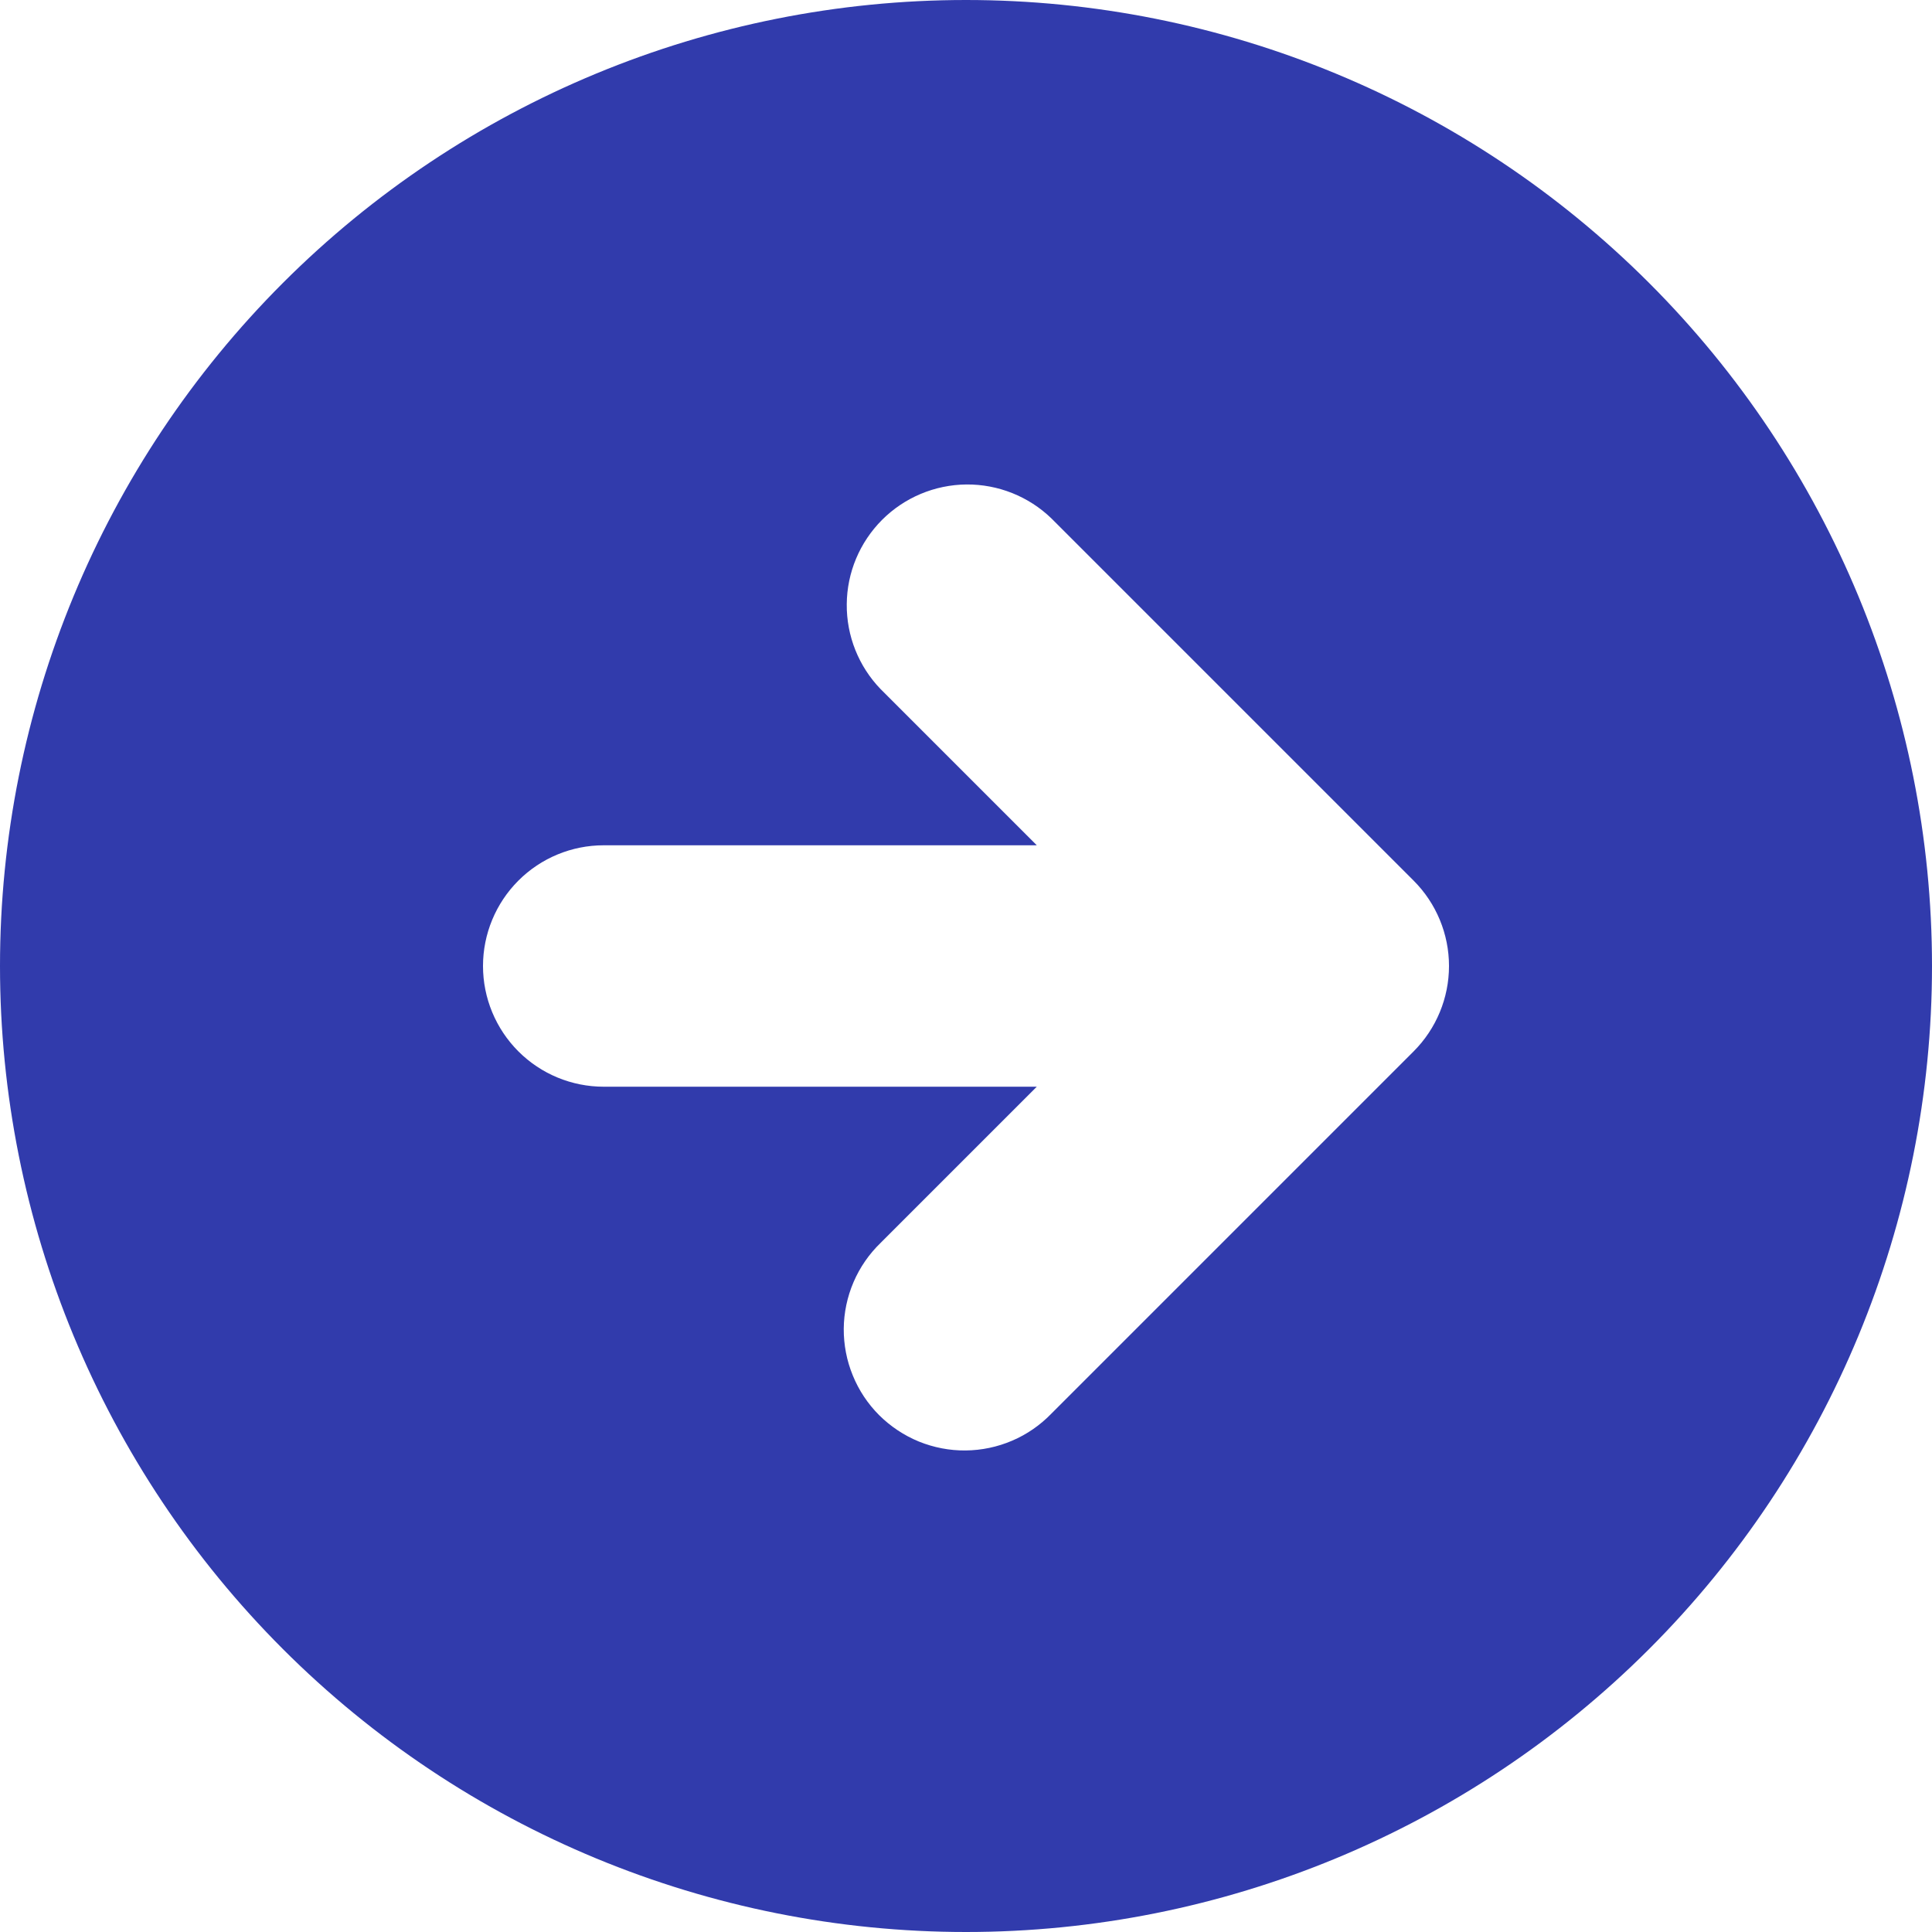
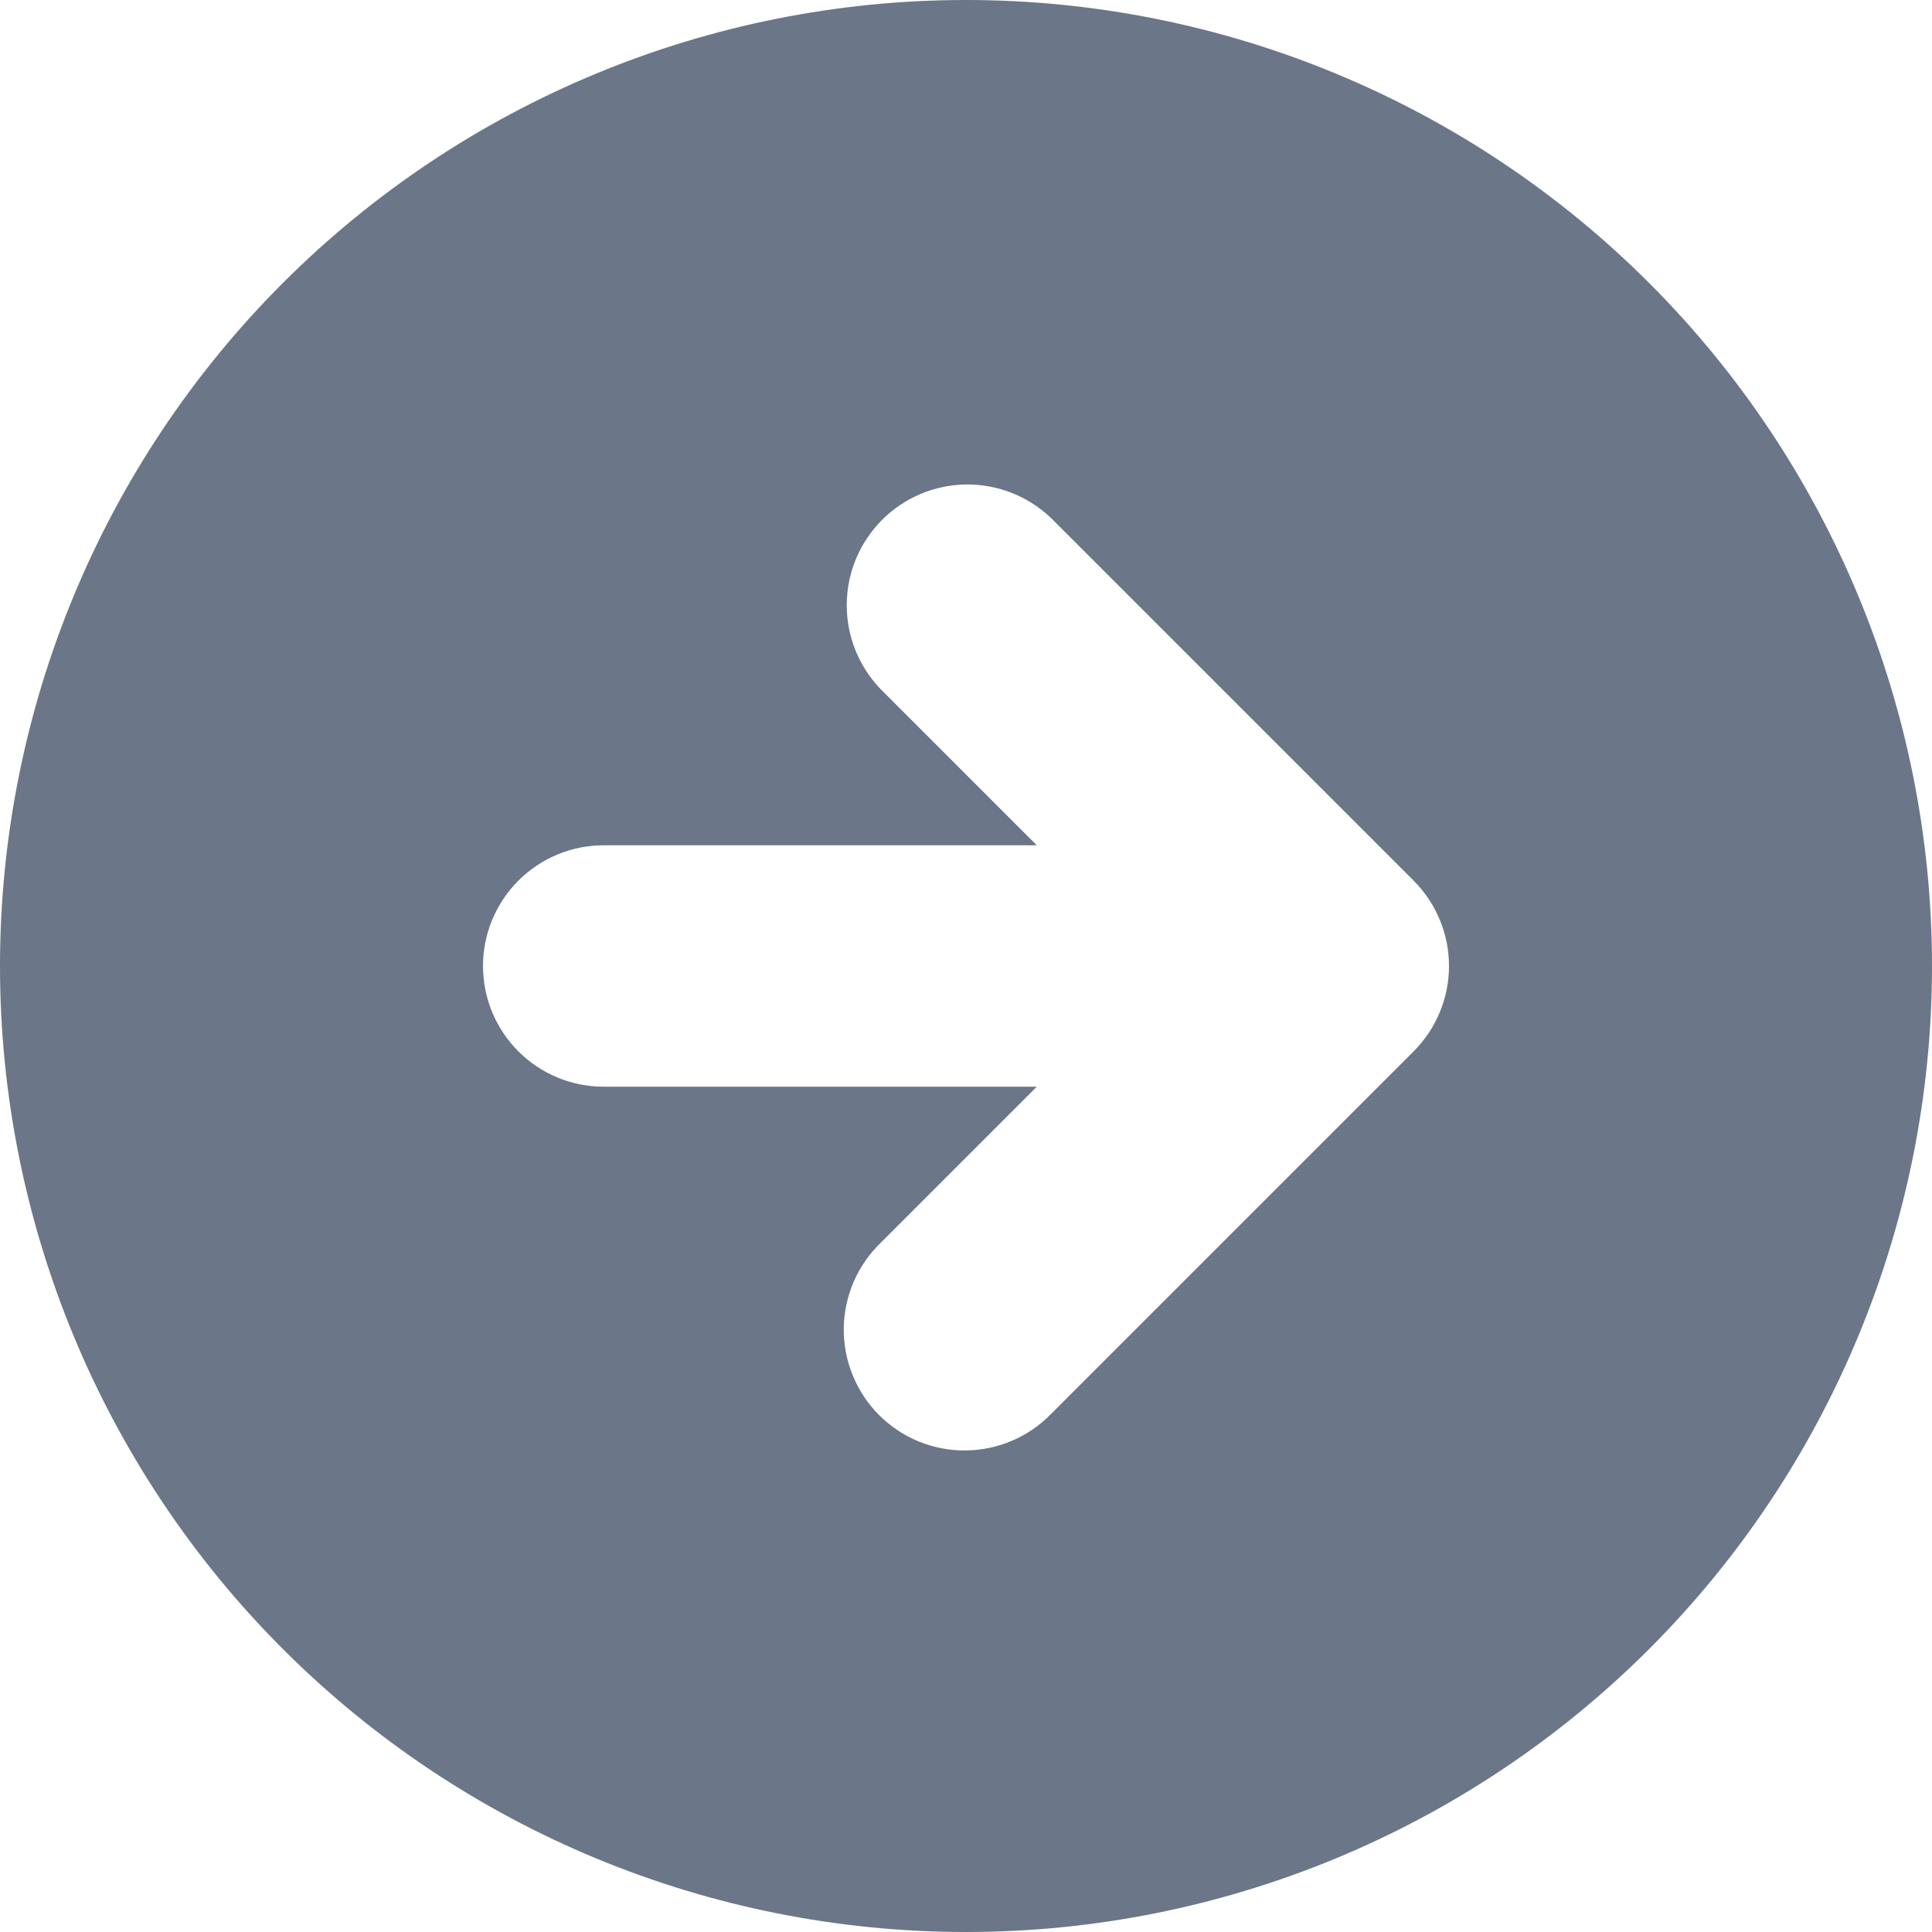
<svg xmlns="http://www.w3.org/2000/svg" width="25" height="25" viewBox="0 0 25 25" fill="none">
-   <path fill-rule="evenodd" clip-rule="evenodd" d="M12.5 25C15.815 25 18.995 23.683 21.339 21.339C23.683 18.995 25 15.815 25 12.5C25 9.185 23.683 6.005 21.339 3.661C18.995 1.317 15.815 0 12.5 0C9.185 0 6.005 1.317 3.661 3.661C1.317 6.005 0 9.185 0 12.5C0 15.815 1.317 18.995 3.661 21.339C6.005 23.683 9.185 25 12.5 25ZM18.292 11.395L13.605 6.708C13.31 6.423 12.915 6.266 12.506 6.269C12.096 6.273 11.704 6.437 11.414 6.727C11.125 7.017 10.96 7.408 10.957 7.818C10.953 8.228 11.111 8.623 11.395 8.917L13.416 10.938H7.812C7.398 10.938 7.001 11.102 6.708 11.395C6.415 11.688 6.25 12.086 6.25 12.5C6.25 12.914 6.415 13.312 6.708 13.605C7.001 13.898 7.398 14.062 7.812 14.062H13.416L11.395 16.083C11.246 16.227 11.127 16.399 11.045 16.59C10.963 16.781 10.92 16.986 10.918 17.193C10.917 17.401 10.956 17.606 11.035 17.798C11.113 17.99 11.229 18.165 11.376 18.312C11.523 18.458 11.697 18.574 11.889 18.653C12.081 18.731 12.287 18.771 12.494 18.769C12.702 18.767 12.907 18.724 13.098 18.642C13.288 18.561 13.461 18.441 13.605 18.292L18.292 13.605C18.585 13.312 18.75 12.914 18.75 12.5C18.75 12.086 18.585 11.688 18.292 11.395Z" fill="#313BAC" />
+   <path fill-rule="evenodd" clip-rule="evenodd" d="M12.5 25C15.815 25 18.995 23.683 21.339 21.339C23.683 18.995 25 15.815 25 12.5C25 9.185 23.683 6.005 21.339 3.661C18.995 1.317 15.815 0 12.5 0C9.185 0 6.005 1.317 3.661 3.661C1.317 6.005 0 9.185 0 12.5C0 15.815 1.317 18.995 3.661 21.339C6.005 23.683 9.185 25 12.5 25ZM18.292 11.395L13.605 6.708C13.31 6.423 12.915 6.266 12.506 6.269C12.096 6.273 11.704 6.437 11.414 6.727C11.125 7.017 10.96 7.408 10.957 7.818C10.953 8.228 11.111 8.623 11.395 8.917L13.416 10.938H7.812C7.398 10.938 7.001 11.102 6.708 11.395C6.415 11.688 6.25 12.086 6.25 12.5C6.25 12.914 6.415 13.312 6.708 13.605C7.001 13.898 7.398 14.062 7.812 14.062H13.416L11.395 16.083C11.246 16.227 11.127 16.399 11.045 16.59C10.963 16.781 10.92 16.986 10.918 17.193C10.917 17.401 10.956 17.606 11.035 17.798C11.113 17.99 11.229 18.165 11.376 18.312C11.523 18.458 11.697 18.574 11.889 18.653C12.081 18.731 12.287 18.771 12.494 18.769C12.702 18.767 12.907 18.724 13.098 18.642C13.288 18.561 13.461 18.441 13.605 18.292L18.292 13.605C18.585 13.312 18.75 12.914 18.75 12.5C18.75 12.086 18.585 11.688 18.292 11.395Z" fill="#6b7688" />
</svg>
